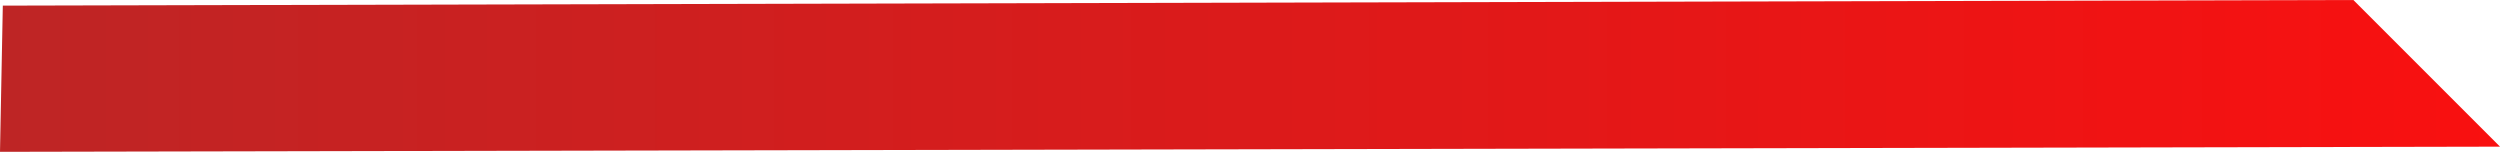
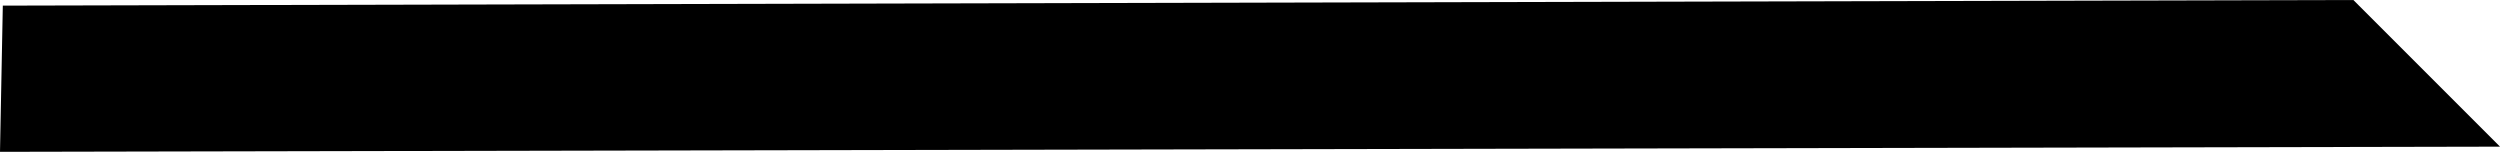
<svg xmlns="http://www.w3.org/2000/svg" id="Слой_1" data-name="Слой 1" viewBox="0 0 889.16 54">
  <defs>
    <style>.cls-1{fill:url(#Безымянный_градиент_2);}</style>
    <linearGradient id="Безымянный_градиент_2" y1="27" x2="889.16" y2="27" gradientUnits="userSpaceOnUse">
      <stop offset="0" stop-color="#be2525" />
      <stop offset="1" stop-color="#f91010" />
    </linearGradient>
  </defs>
-   <polygon class="cls-1" points="837 0 1 2 0 54 889.16 52.16 837 0" />
+   <polygon className="cls-1" points="837 0 1 2 0 54 889.16 52.16 837 0" />
</svg>
